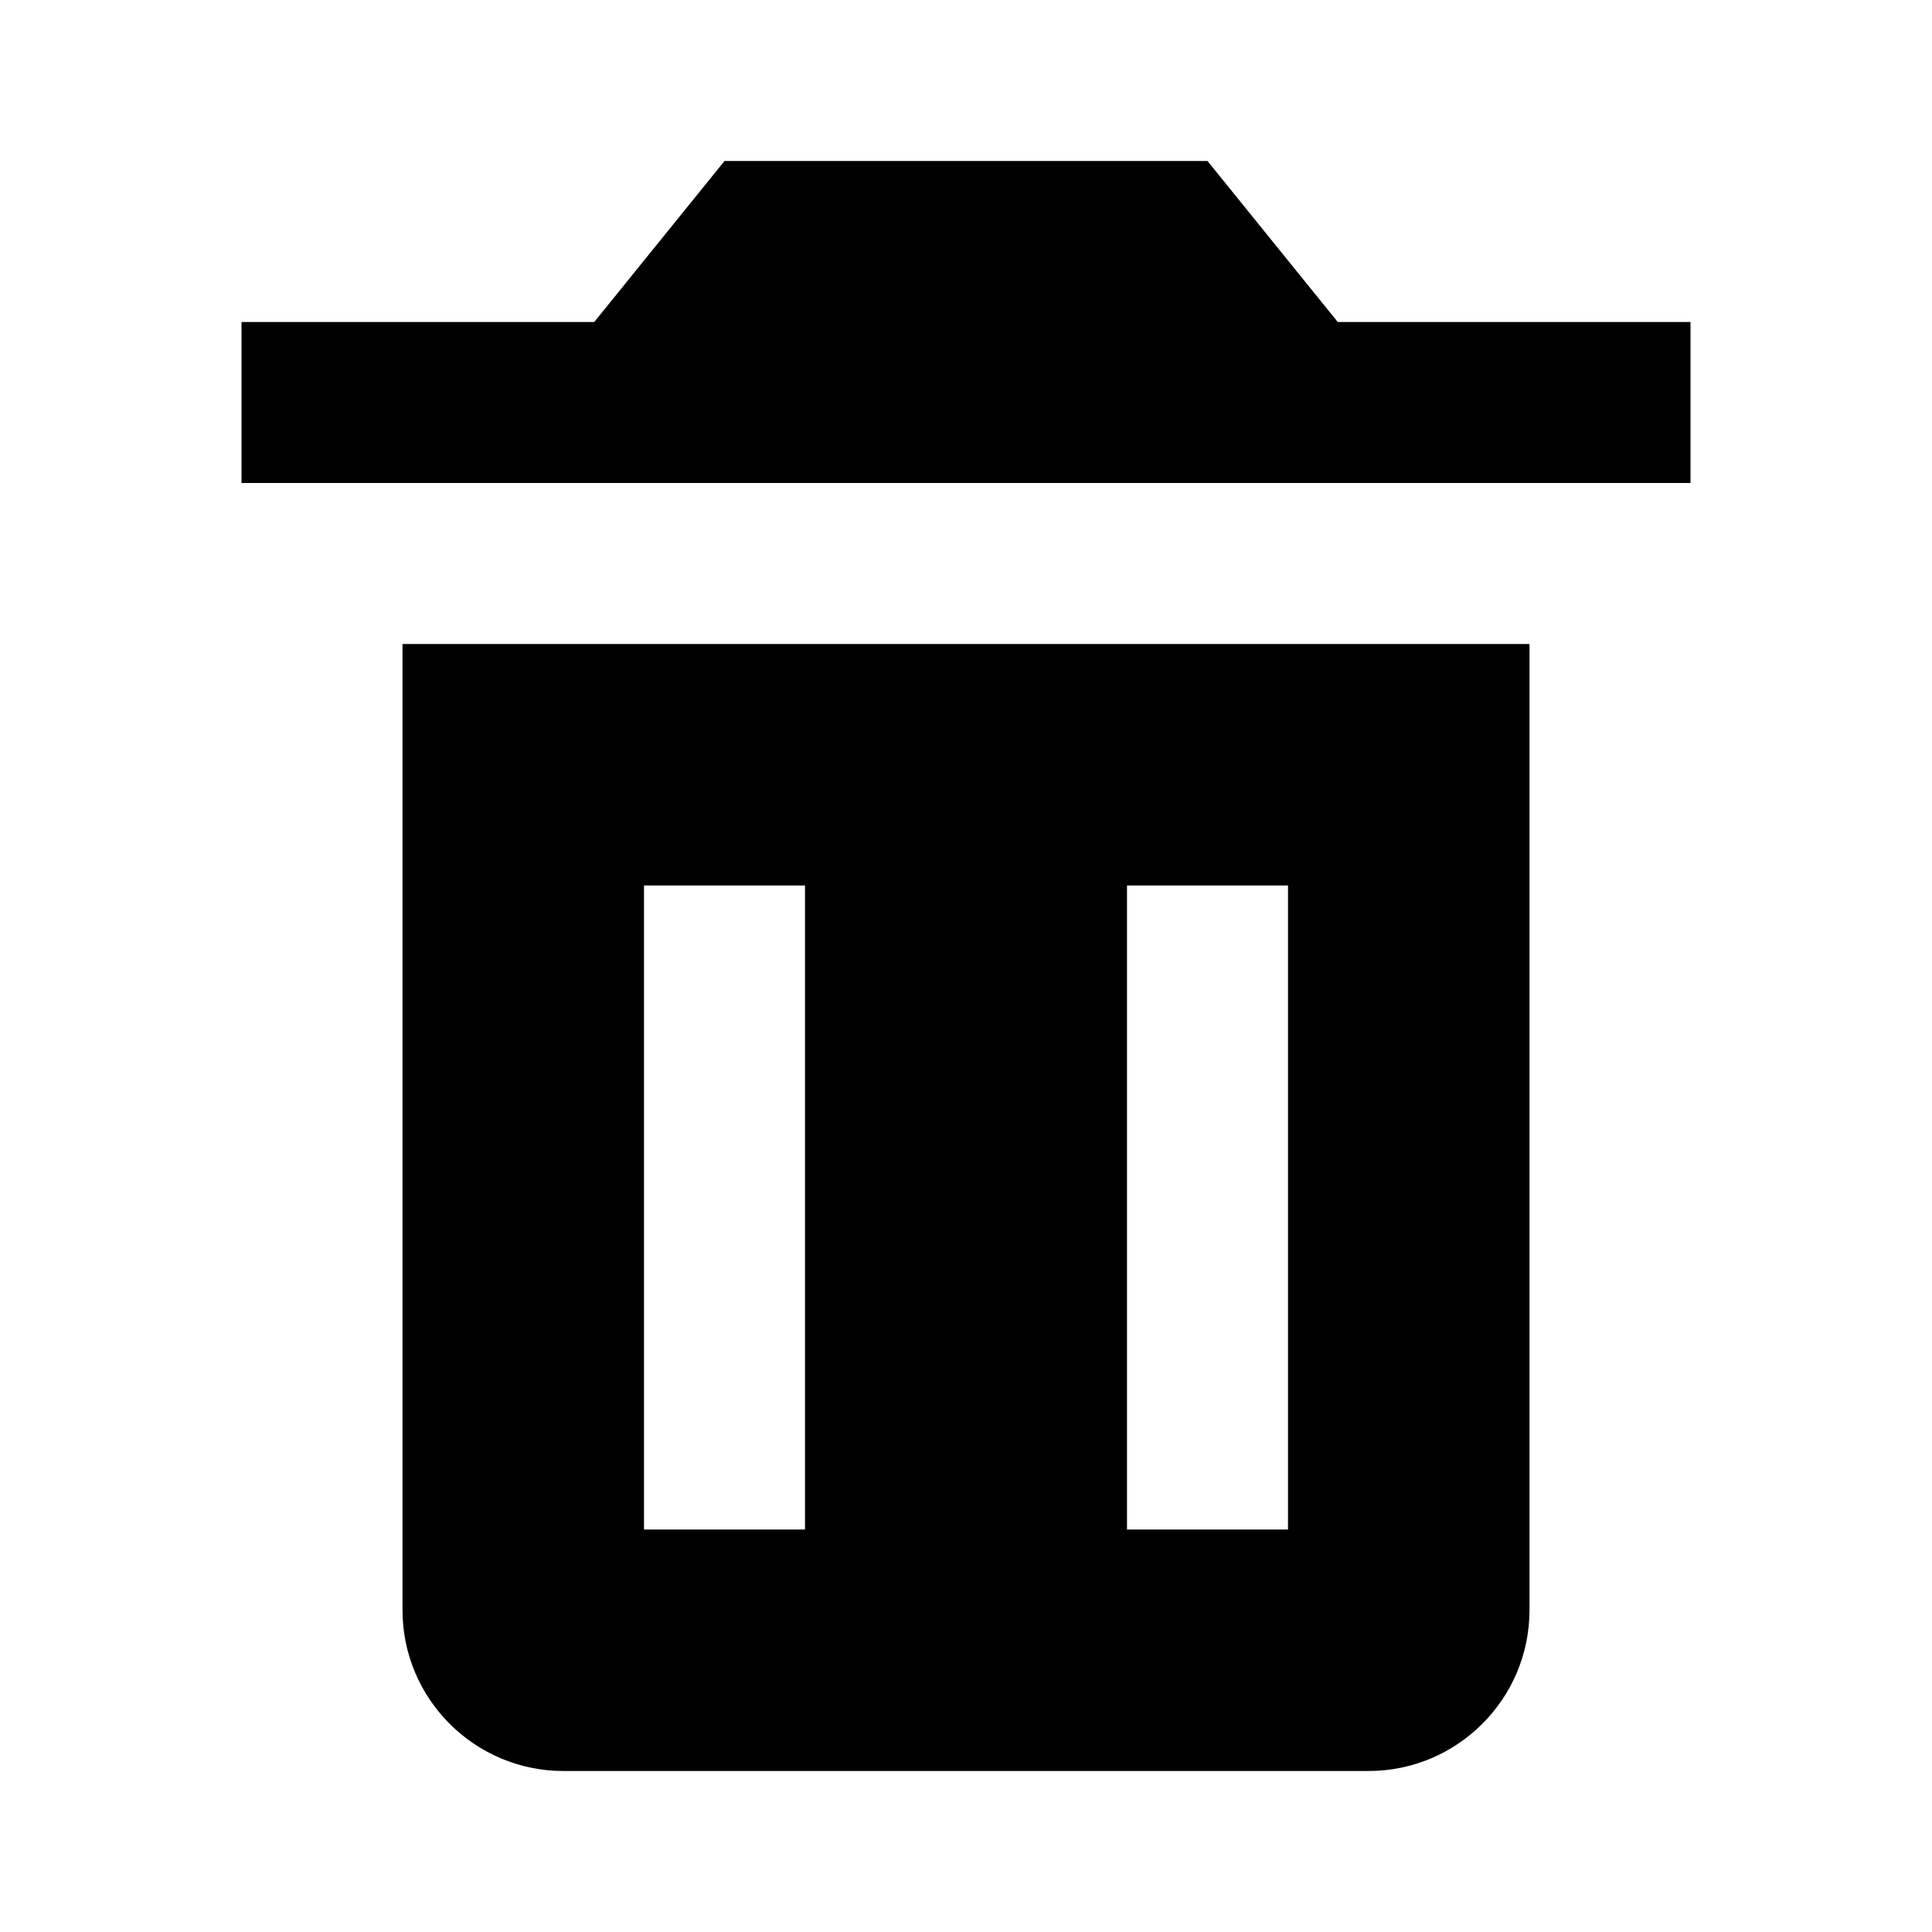
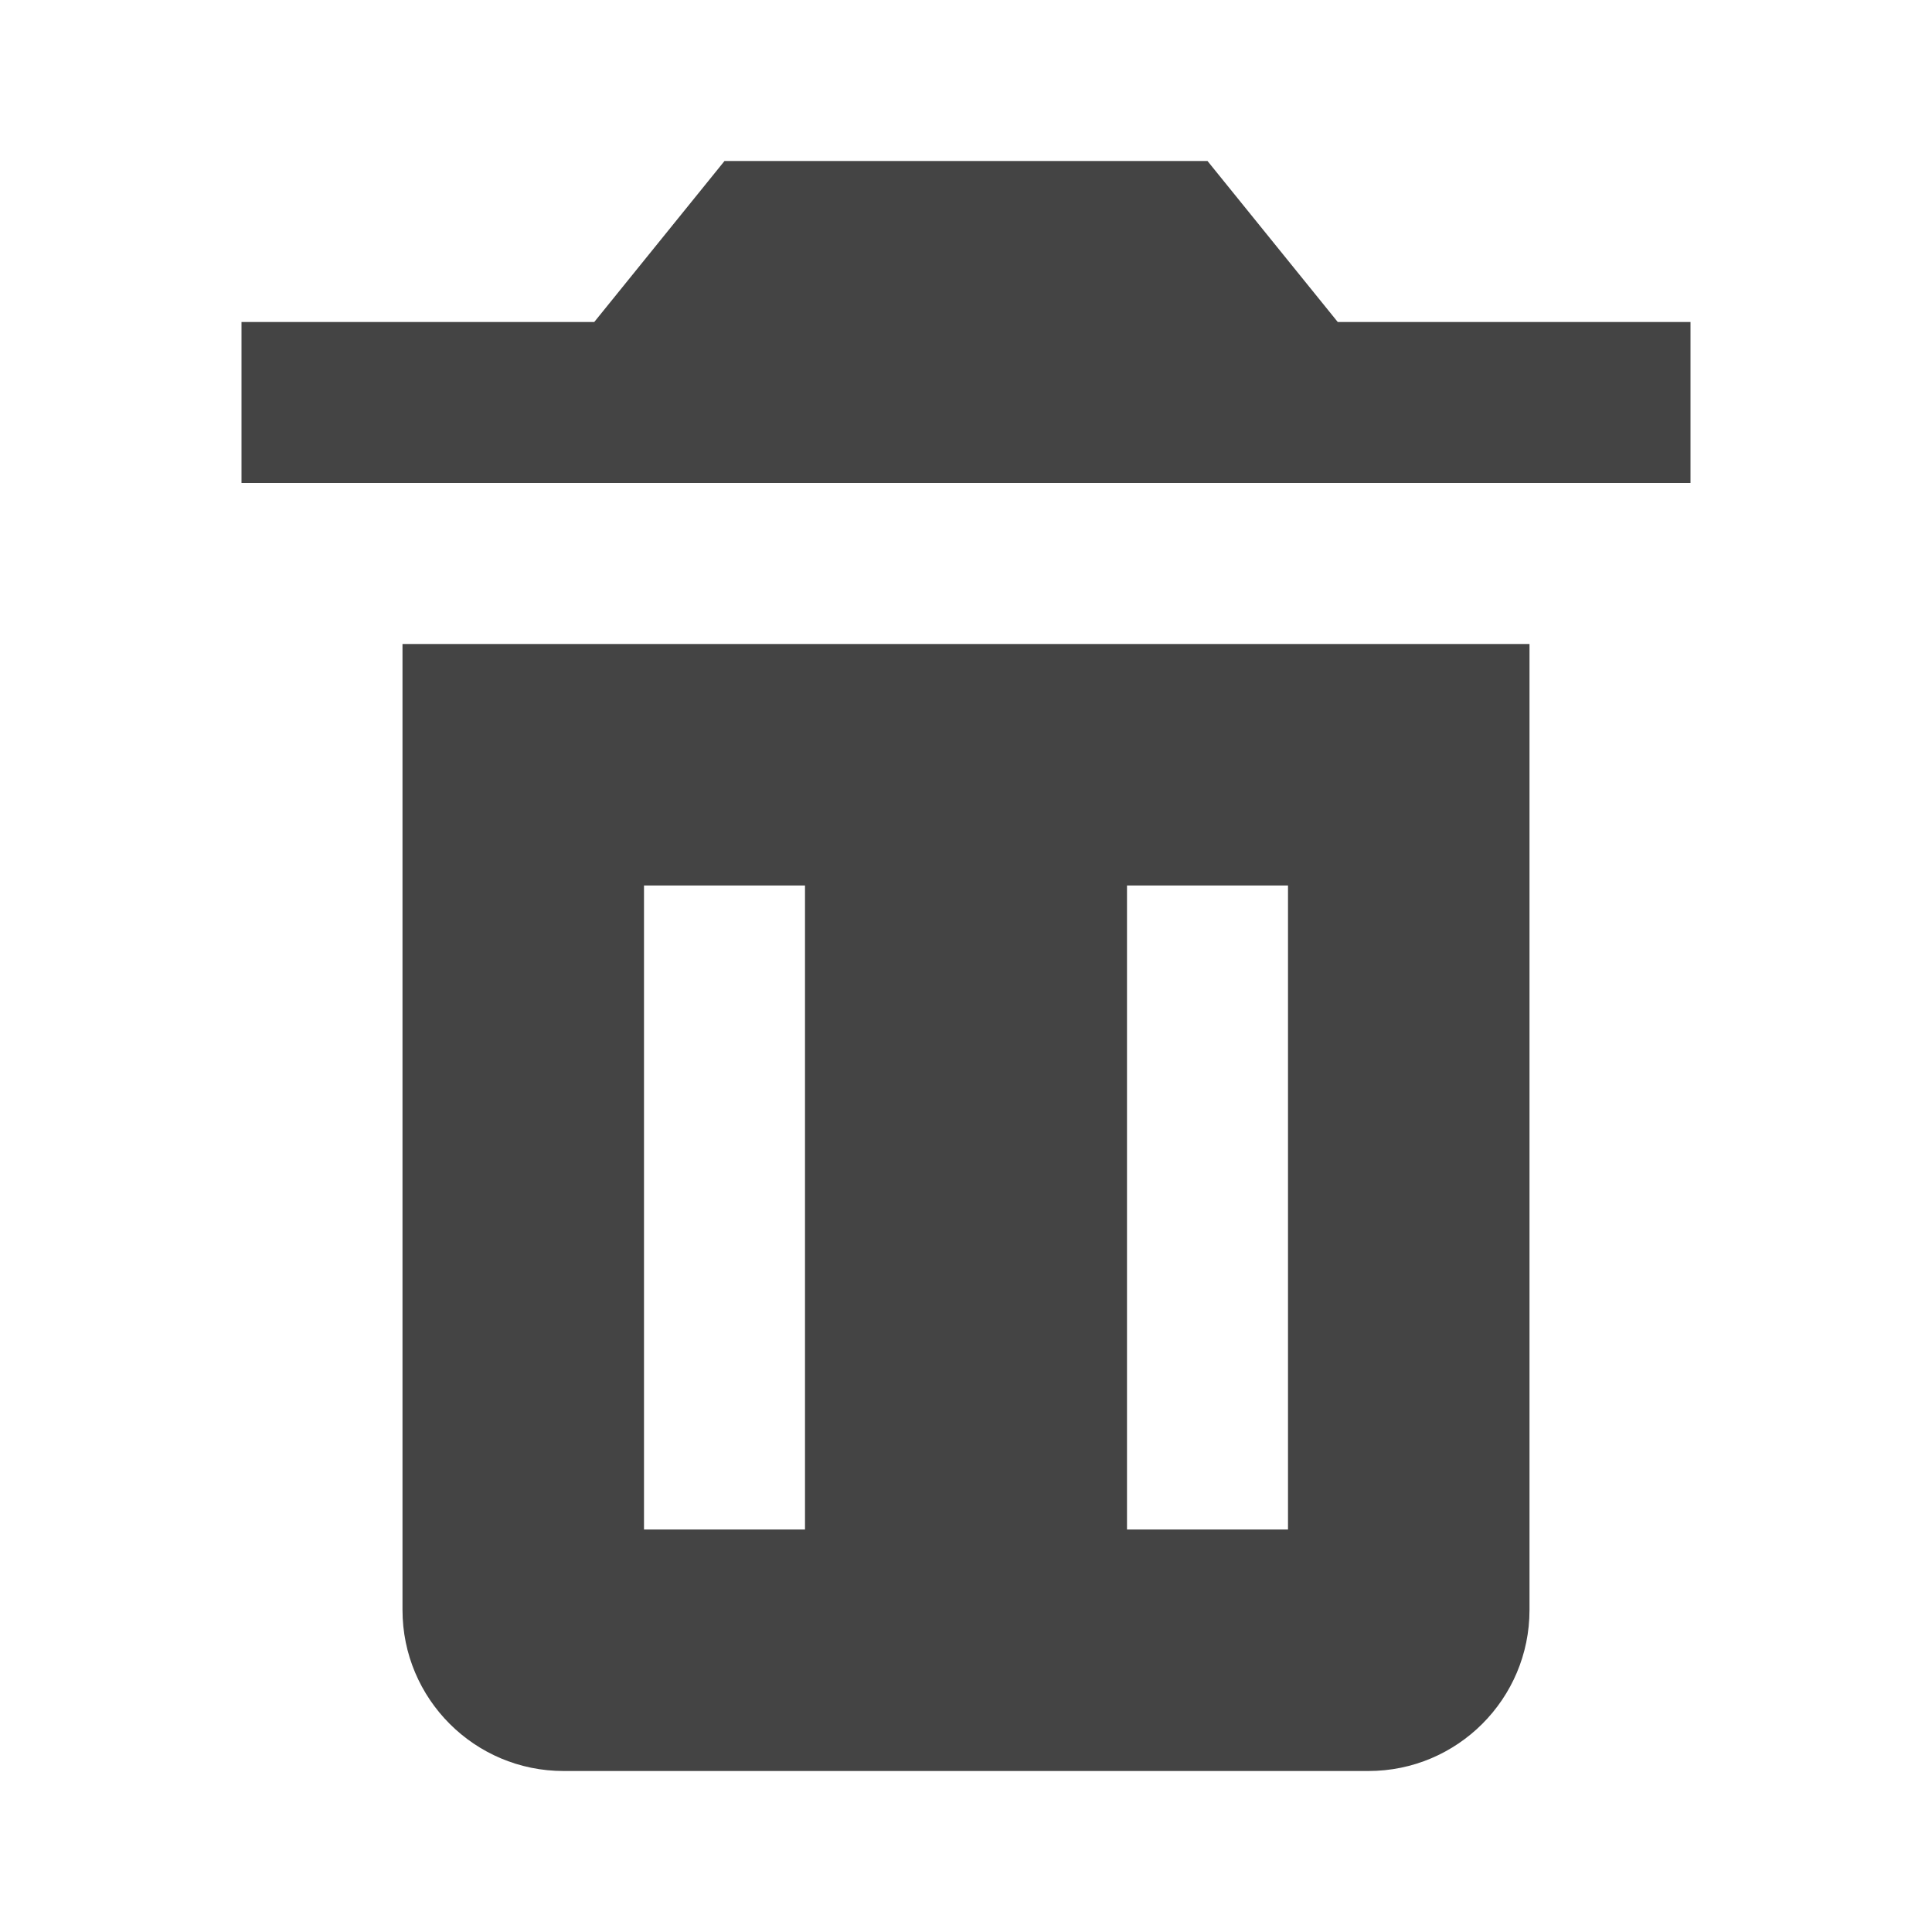
<svg xmlns="http://www.w3.org/2000/svg" width="24" height="24" viewBox="0 0 24 24">
-   <path d="M5 8v12c0 1.104.896 2 2 2h10c1.104 0 2-.896 2-2V8c0 0-.447 0-1 0H6C5.447 8 5 8 5 8zM14 11h2v8h-2V11zM8 11h2v8H8V11zM16 6L21 6 21 4 16.618 4 15 2 9 2 7.382 4 3 4 3 6 8 6z" />
+   <path fill="#444444" d="M5 8v12c0 1.104.896 2 2 2h10c1.104 0 2-.896 2-2V8c0 0-.447 0-1 0H6C5.447 8 5 8 5 8zM14 11h2v8h-2V11zM8 11h2v8H8V11zM16 6L21 6 21 4 16.618 4 15 2 9 2 7.382 4 3 4 3 6 8 6z" />
</svg>
